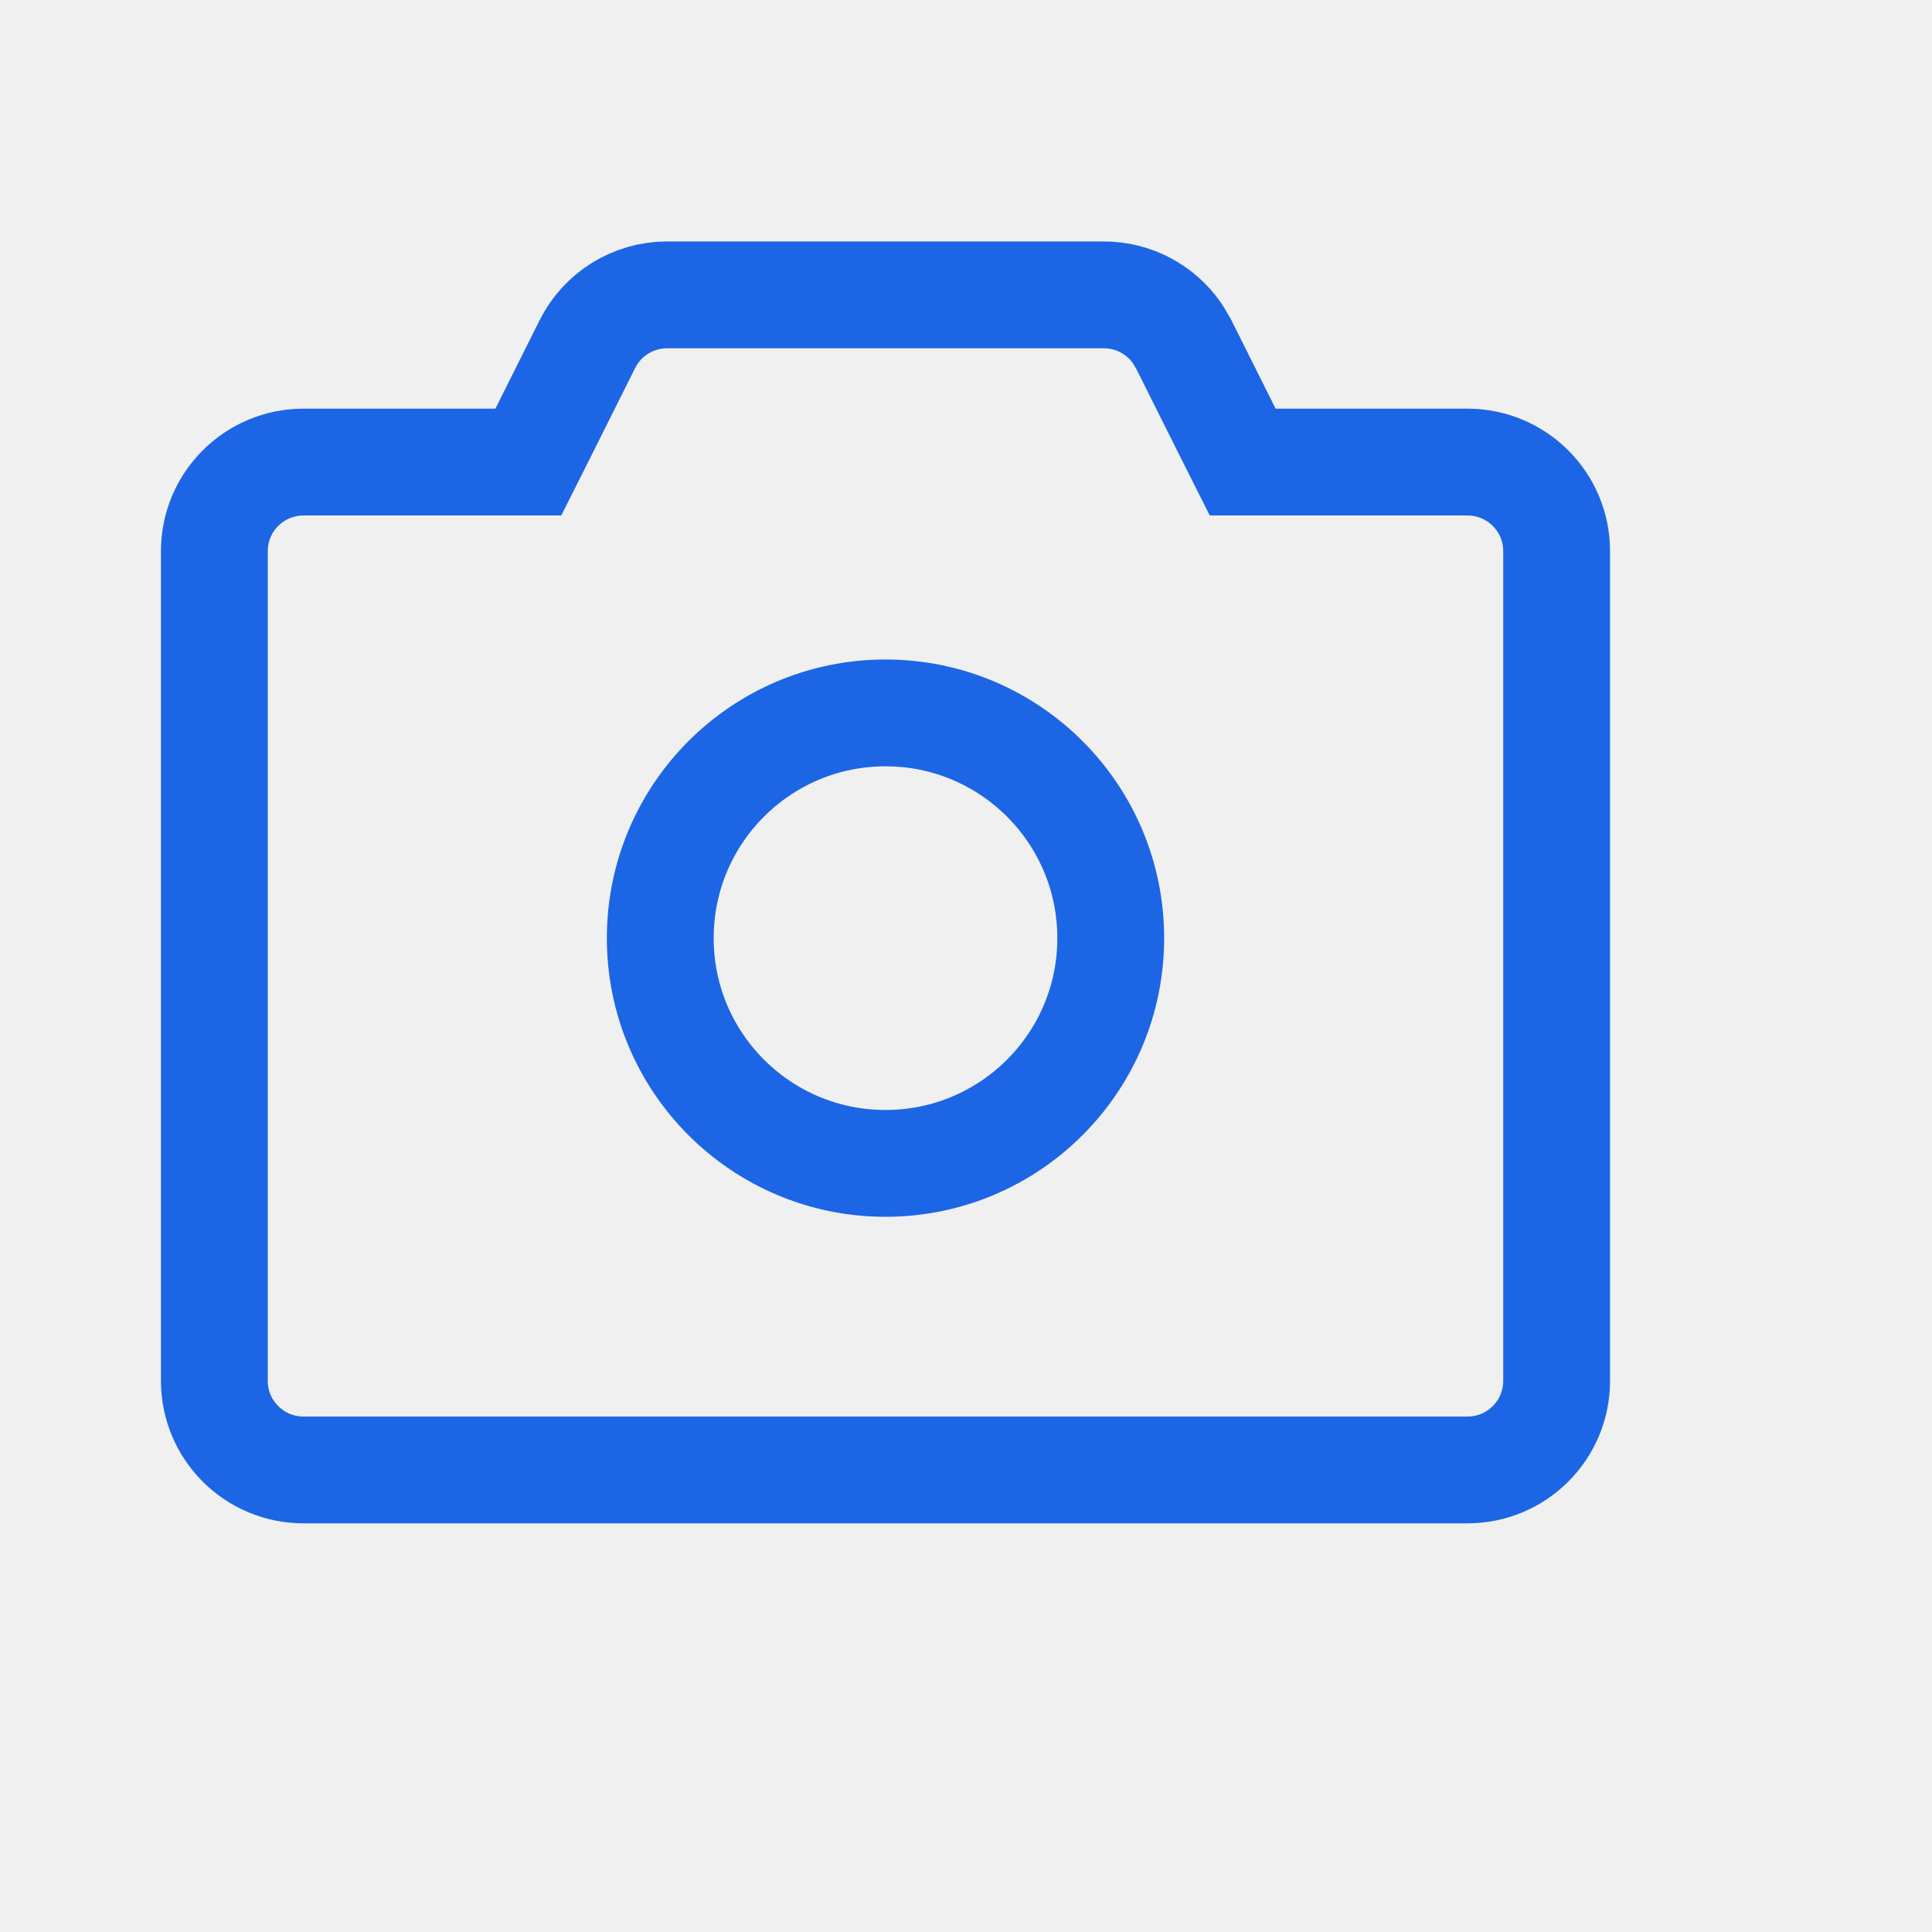
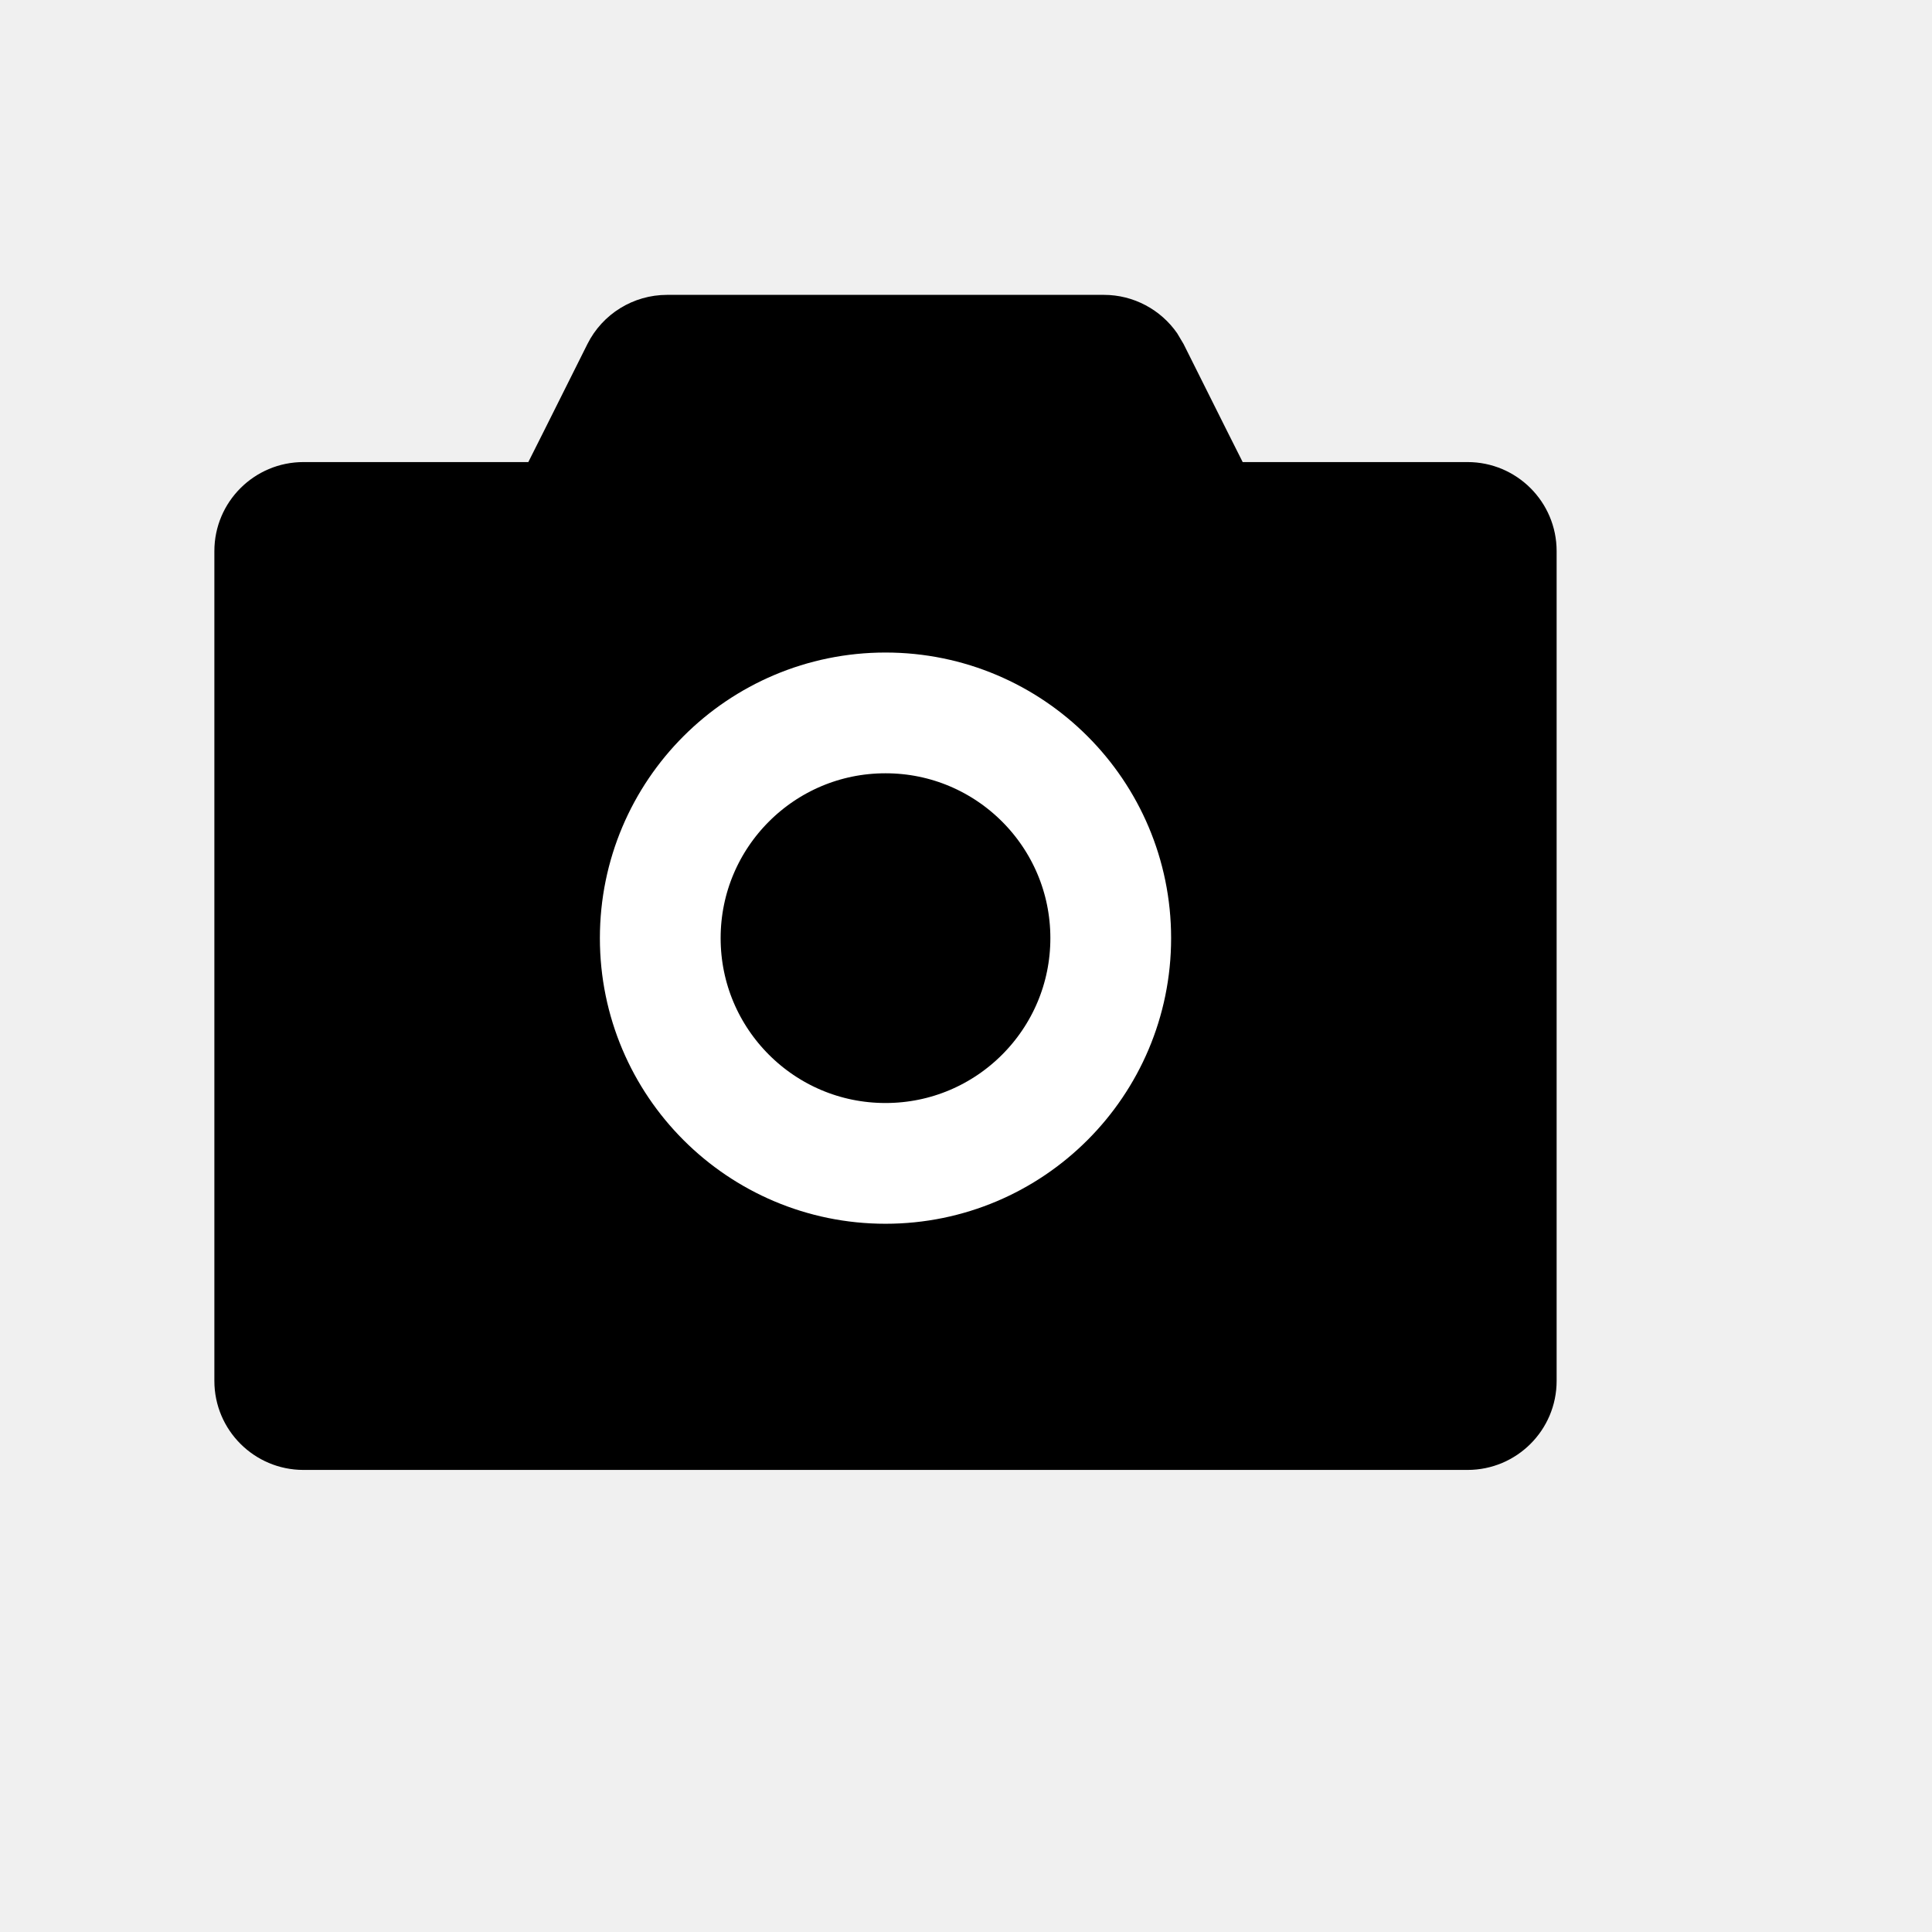
<svg xmlns="http://www.w3.org/2000/svg" width="24" height="24" viewBox="0 0 24 24" fill="none">
-   <path d="M8.286 3.663H13.714C14.08 3.663 14.419 3.845 14.624 4.141L14.703 4.274L15.253 5.374L15.437 5.74H18.23C18.841 5.74 19.337 6.235 19.337 6.846V17.154C19.337 17.765 18.841 18.26 18.23 18.26H3.77C3.159 18.26 2.663 17.765 2.663 17.154V6.846C2.663 6.235 3.159 5.74 3.77 5.74H6.563L6.747 5.374L7.297 4.274C7.484 3.9 7.867 3.663 8.286 3.663Z" stroke="#1C66E5" stroke-width="1.327" />
-   <circle cx="11" cy="11.654" r="2.798" stroke="#1C66E5" stroke-width="1.327" />
+   <path d="M8.286 3.663H13.714C14.08 3.663 14.419 3.845 14.624 4.141L14.703 4.274L15.253 5.374L15.437 5.74H18.23C18.841 5.74 19.337 6.235 19.337 6.846V17.154C19.337 17.765 18.841 18.26 18.23 18.26H3.77C3.159 18.26 2.663 17.765 2.663 17.154V6.846C2.663 6.235 3.159 5.74 3.77 5.74H6.563L6.747 5.374L7.297 4.274C7.484 3.9 7.867 3.663 8.286 3.663Z" fill="currentColor" />
+   <circle cx="11" cy="11.654" r="2.798" fill="none" stroke="white" stroke-width="1.5" />
</svg>
